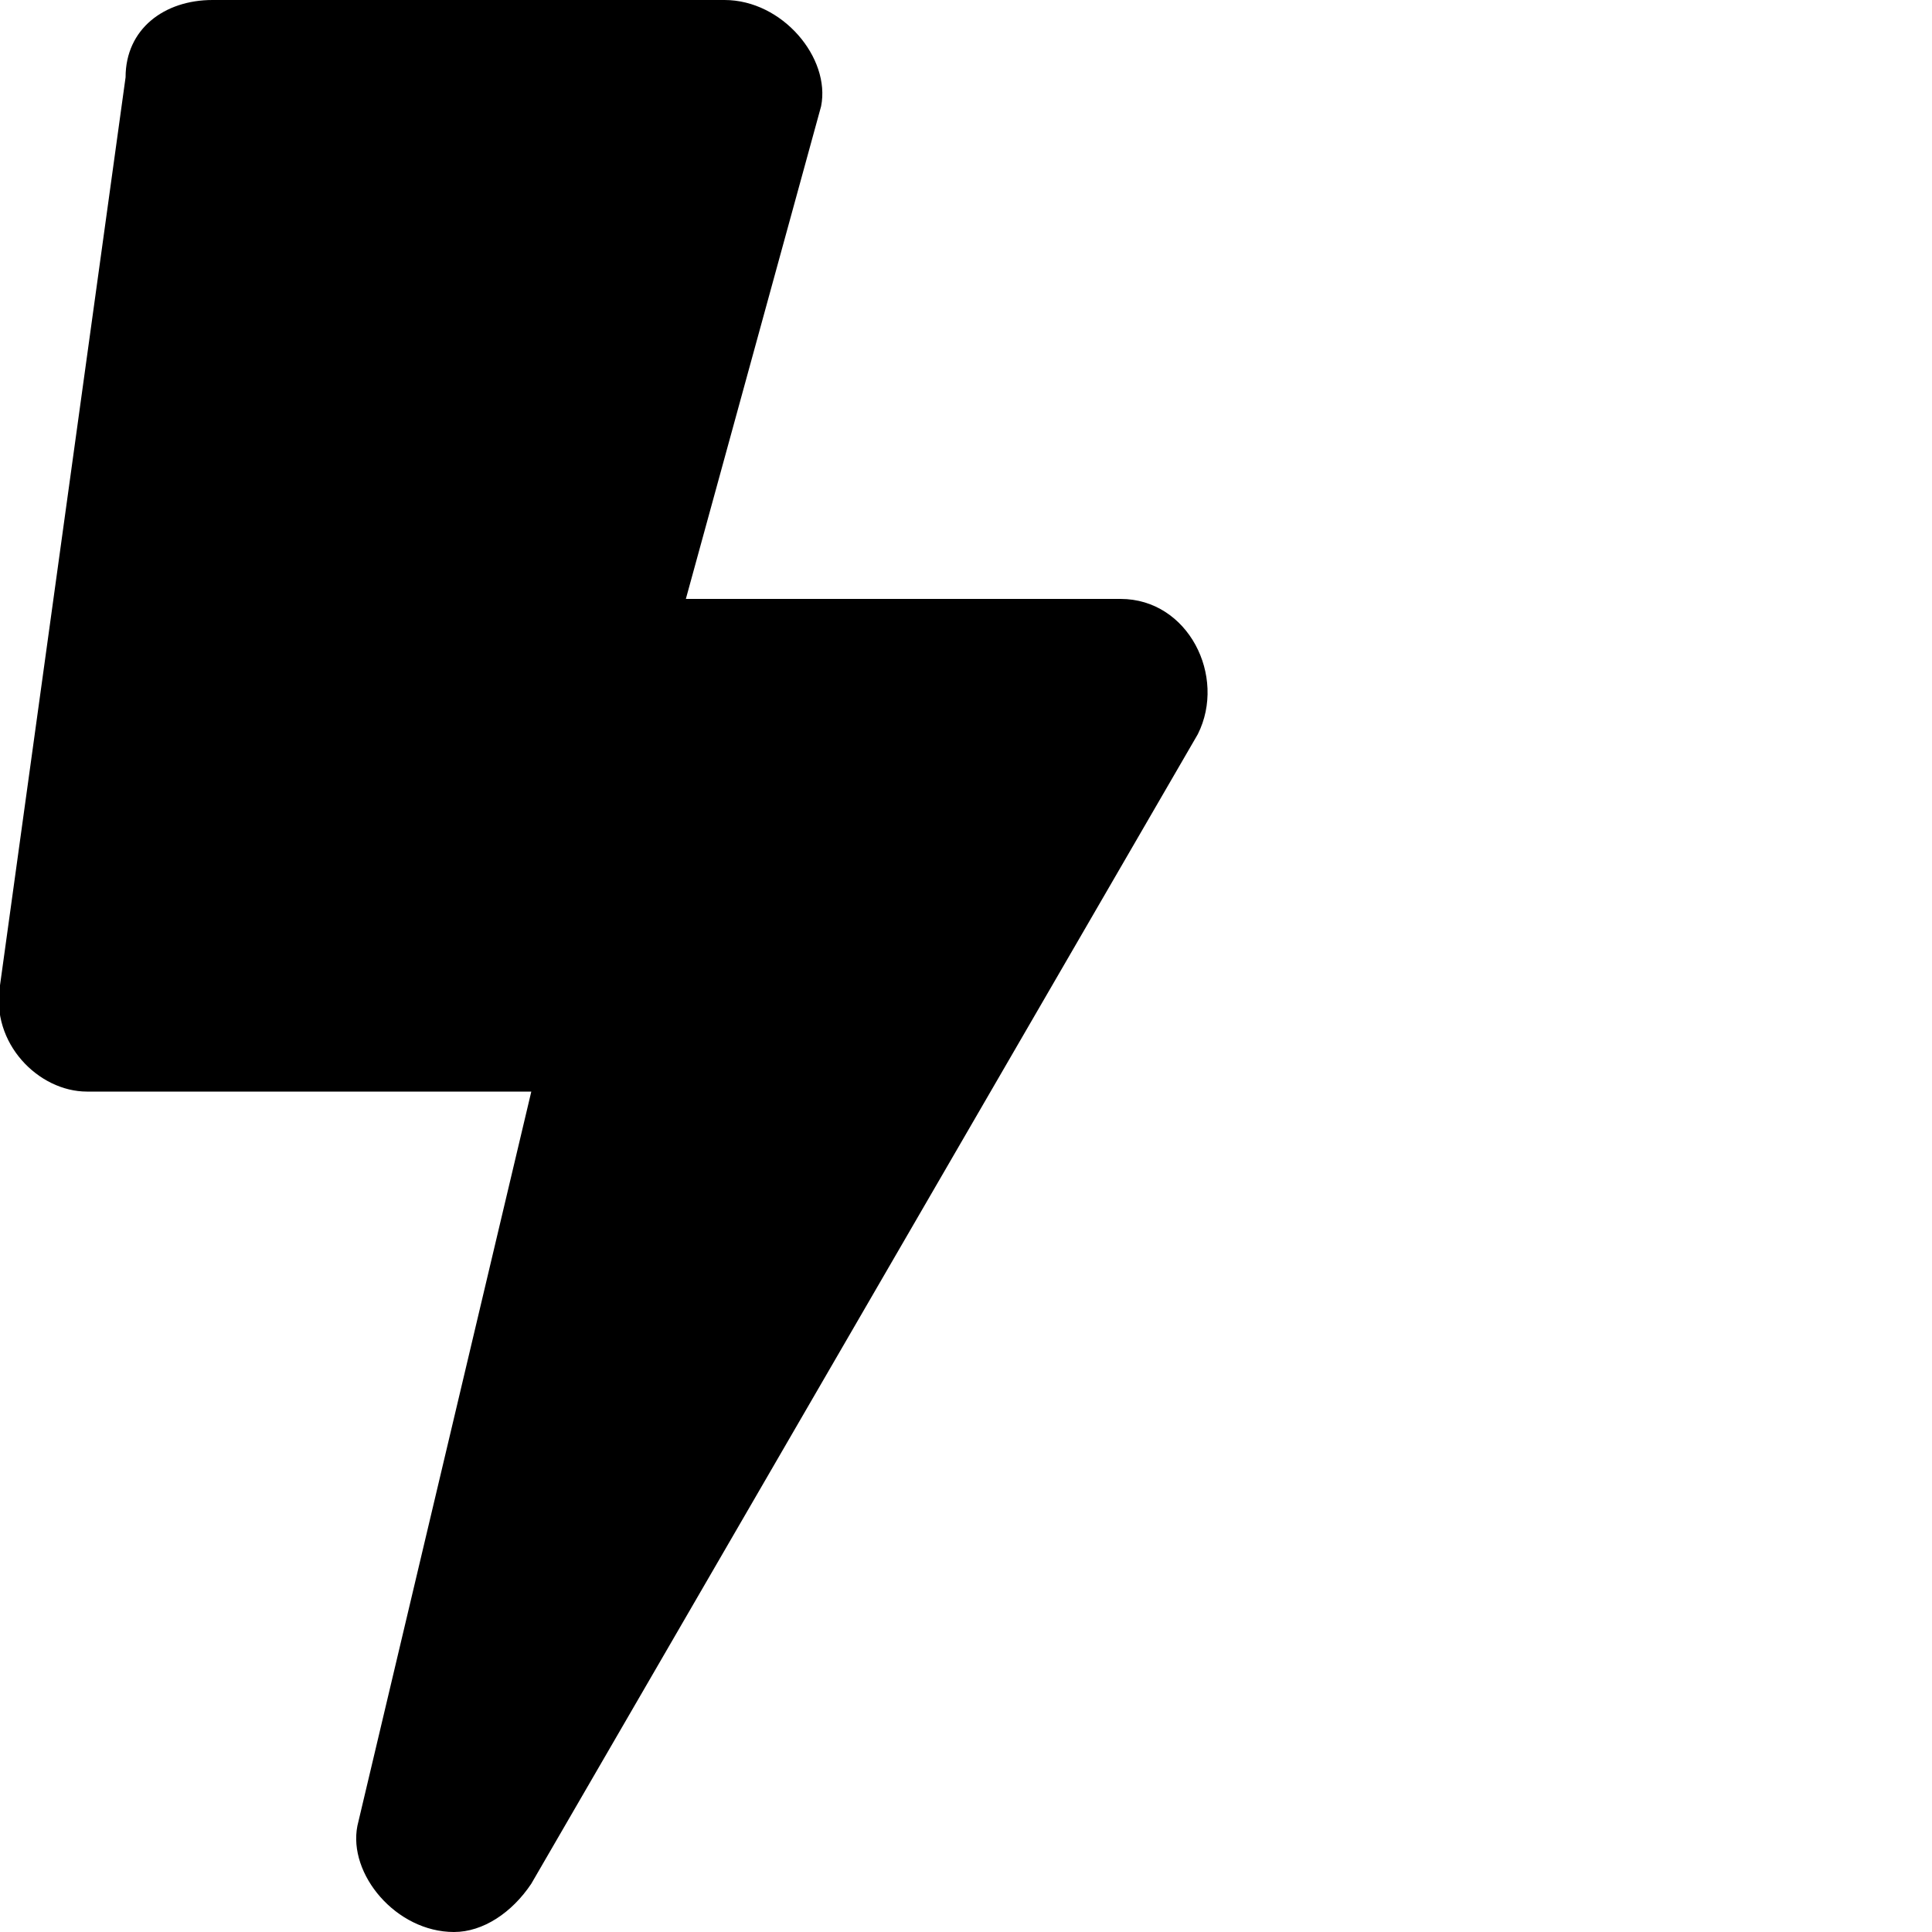
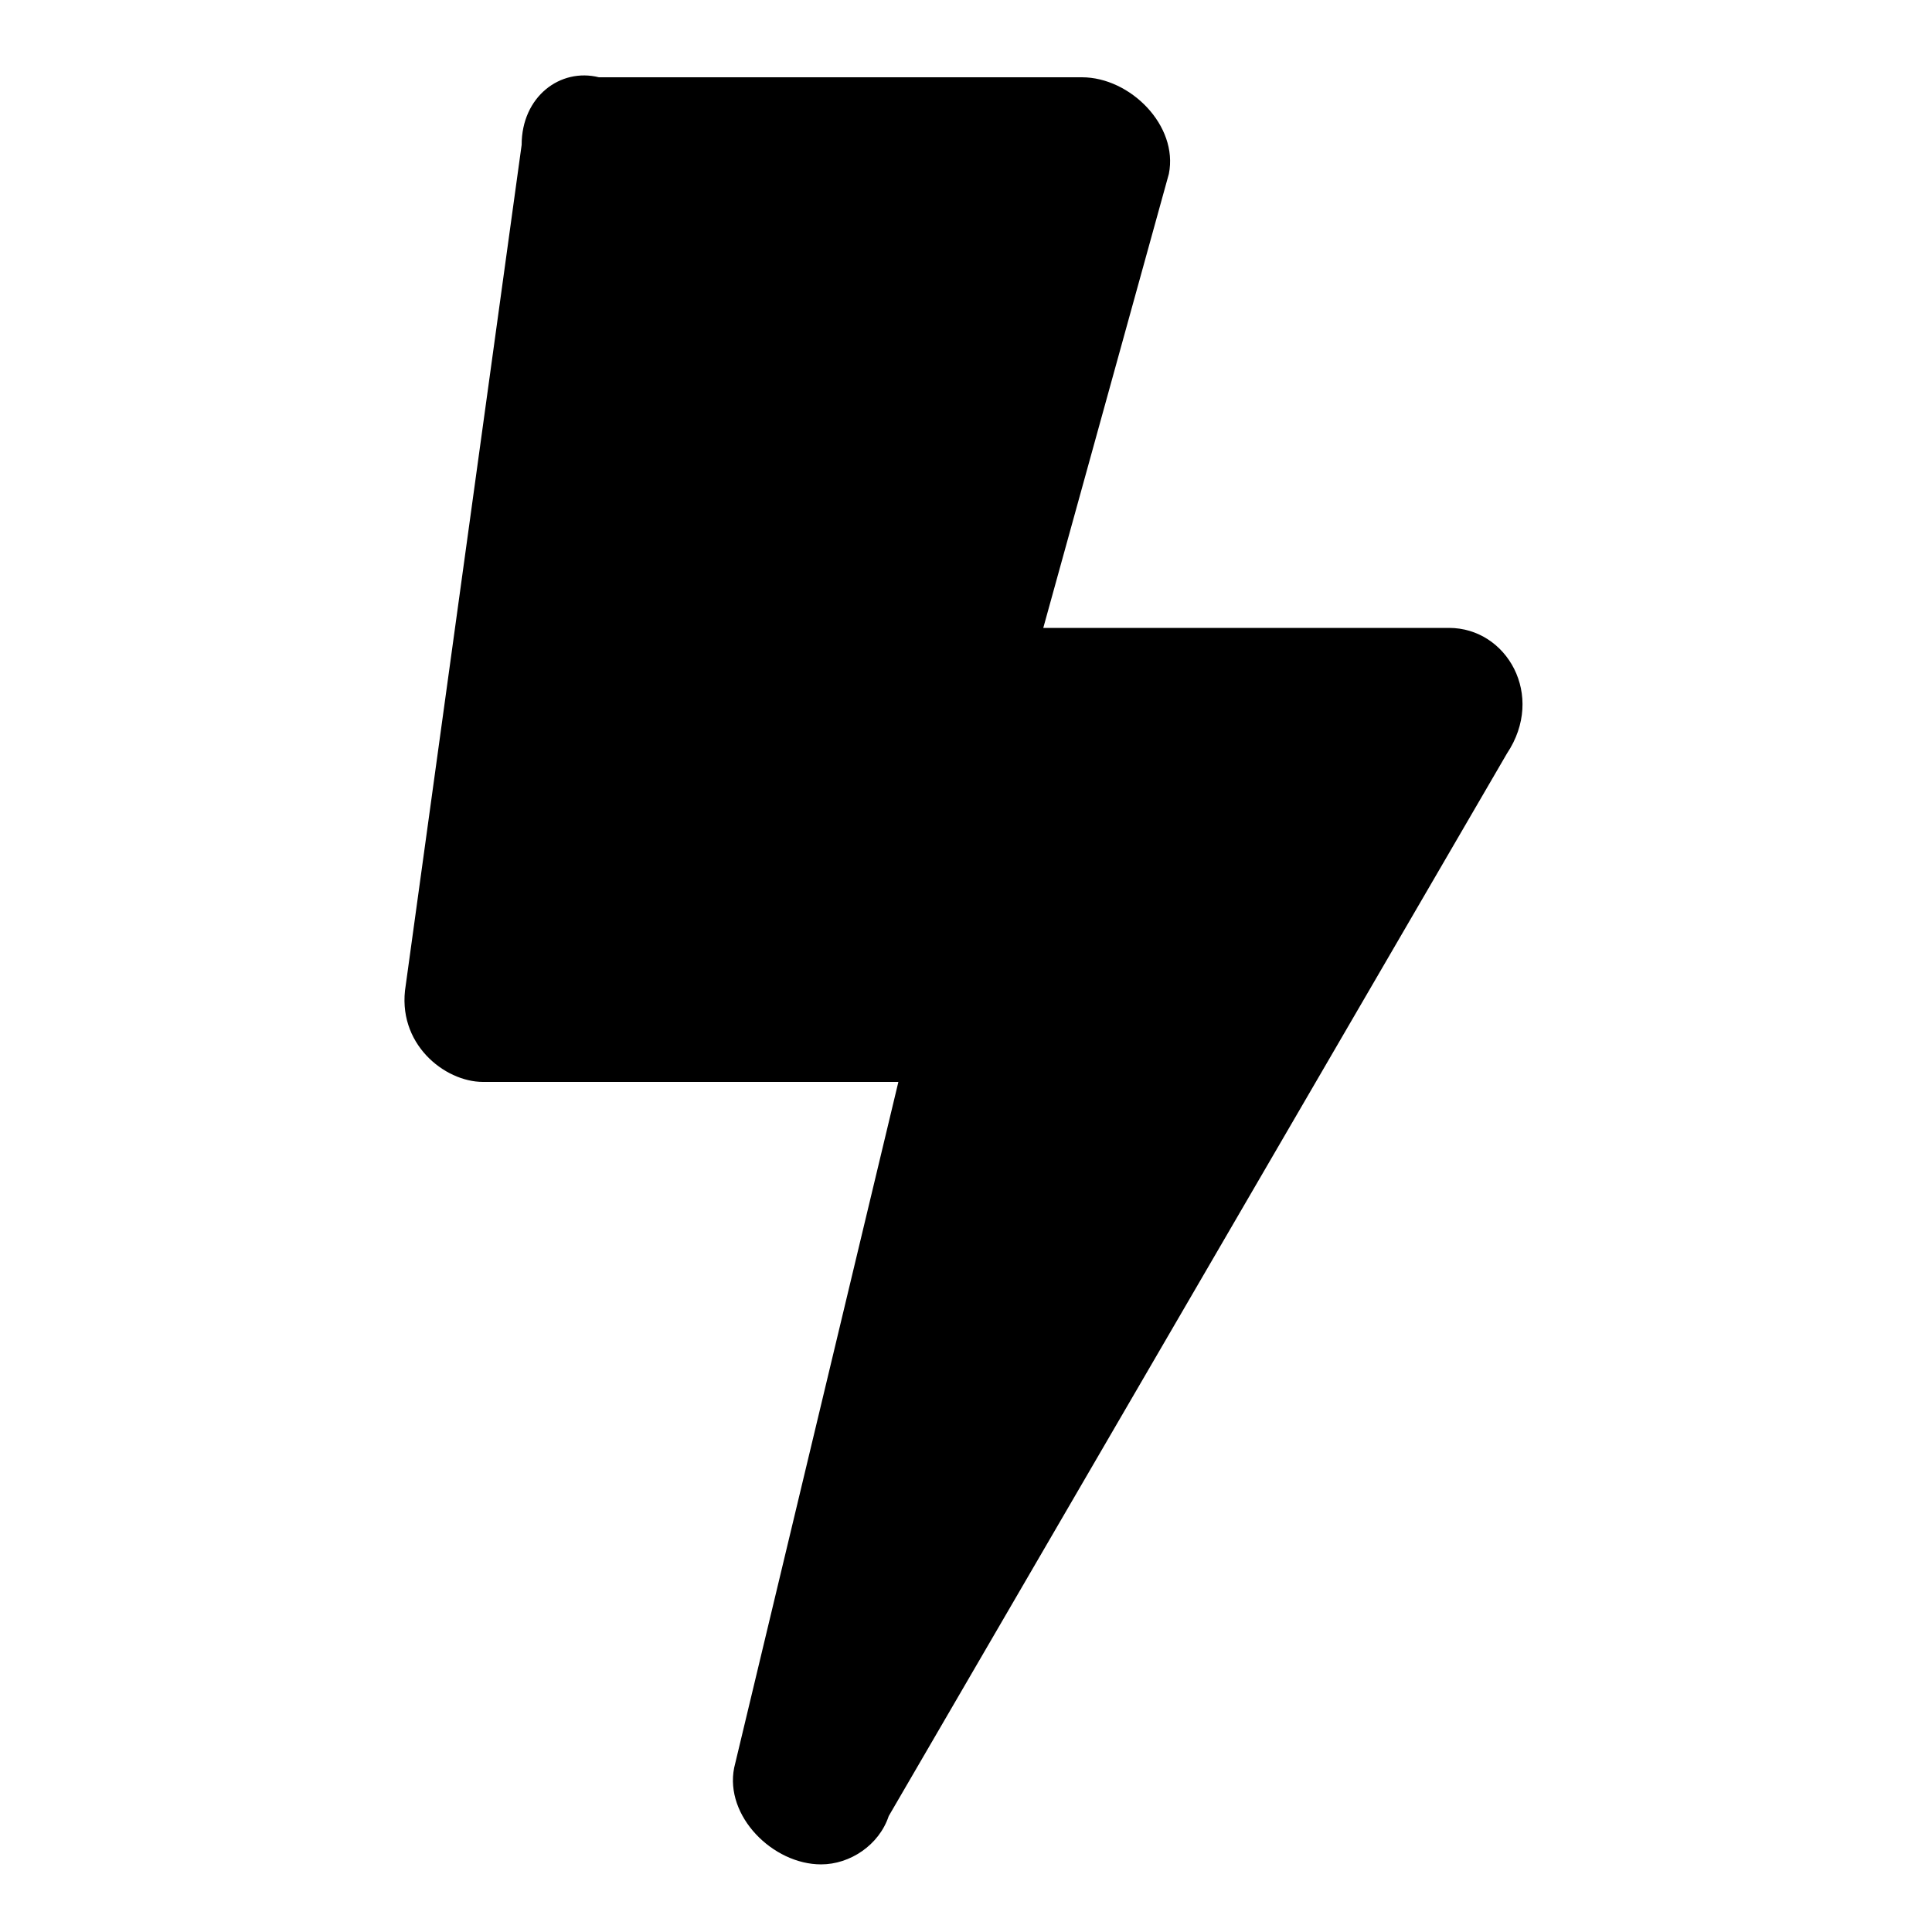
<svg xmlns="http://www.w3.org/2000/svg" version="1.1" x="0" y="0" width="20" height="20" viewBox="0 0 20 20">
-   <path d="M11.6,6.2H7.1l1.4-5.1C8.6,0.6,8.1,0,7.5,0H2.2C1.7,0,1.3,0.3,1.3,0.8L0,10.2c-0.1,0.6,0.4,1.1,0.9,1.1h4.6l-1.8,7.6  C3.6,19.4,4.1,20,4.7,20c0.3,0,0.6-0.2,0.8-0.5l6.9-11.9C12.7,7,12.3,6.2,11.6,6.2z" fill="currentColor" />
+   <path d="M15,6.5h-4.2l1.3-4.7c0.1-0.5-0.4-1-0.9-1H6.2C5.8,0.7,5.4,1,5.4,1.5l-1.2,8.7c-0.1,0.6,0.4,1,0.8,1h4.3l-1.7,7.1  c-0.1,0.5,0.4,1,0.9,1c0.3,0,0.6-0.2,0.7-0.5l6.4-11C16,7.2,15.6,6.5,15,6.5z" fill="currentColor" />
</svg>
